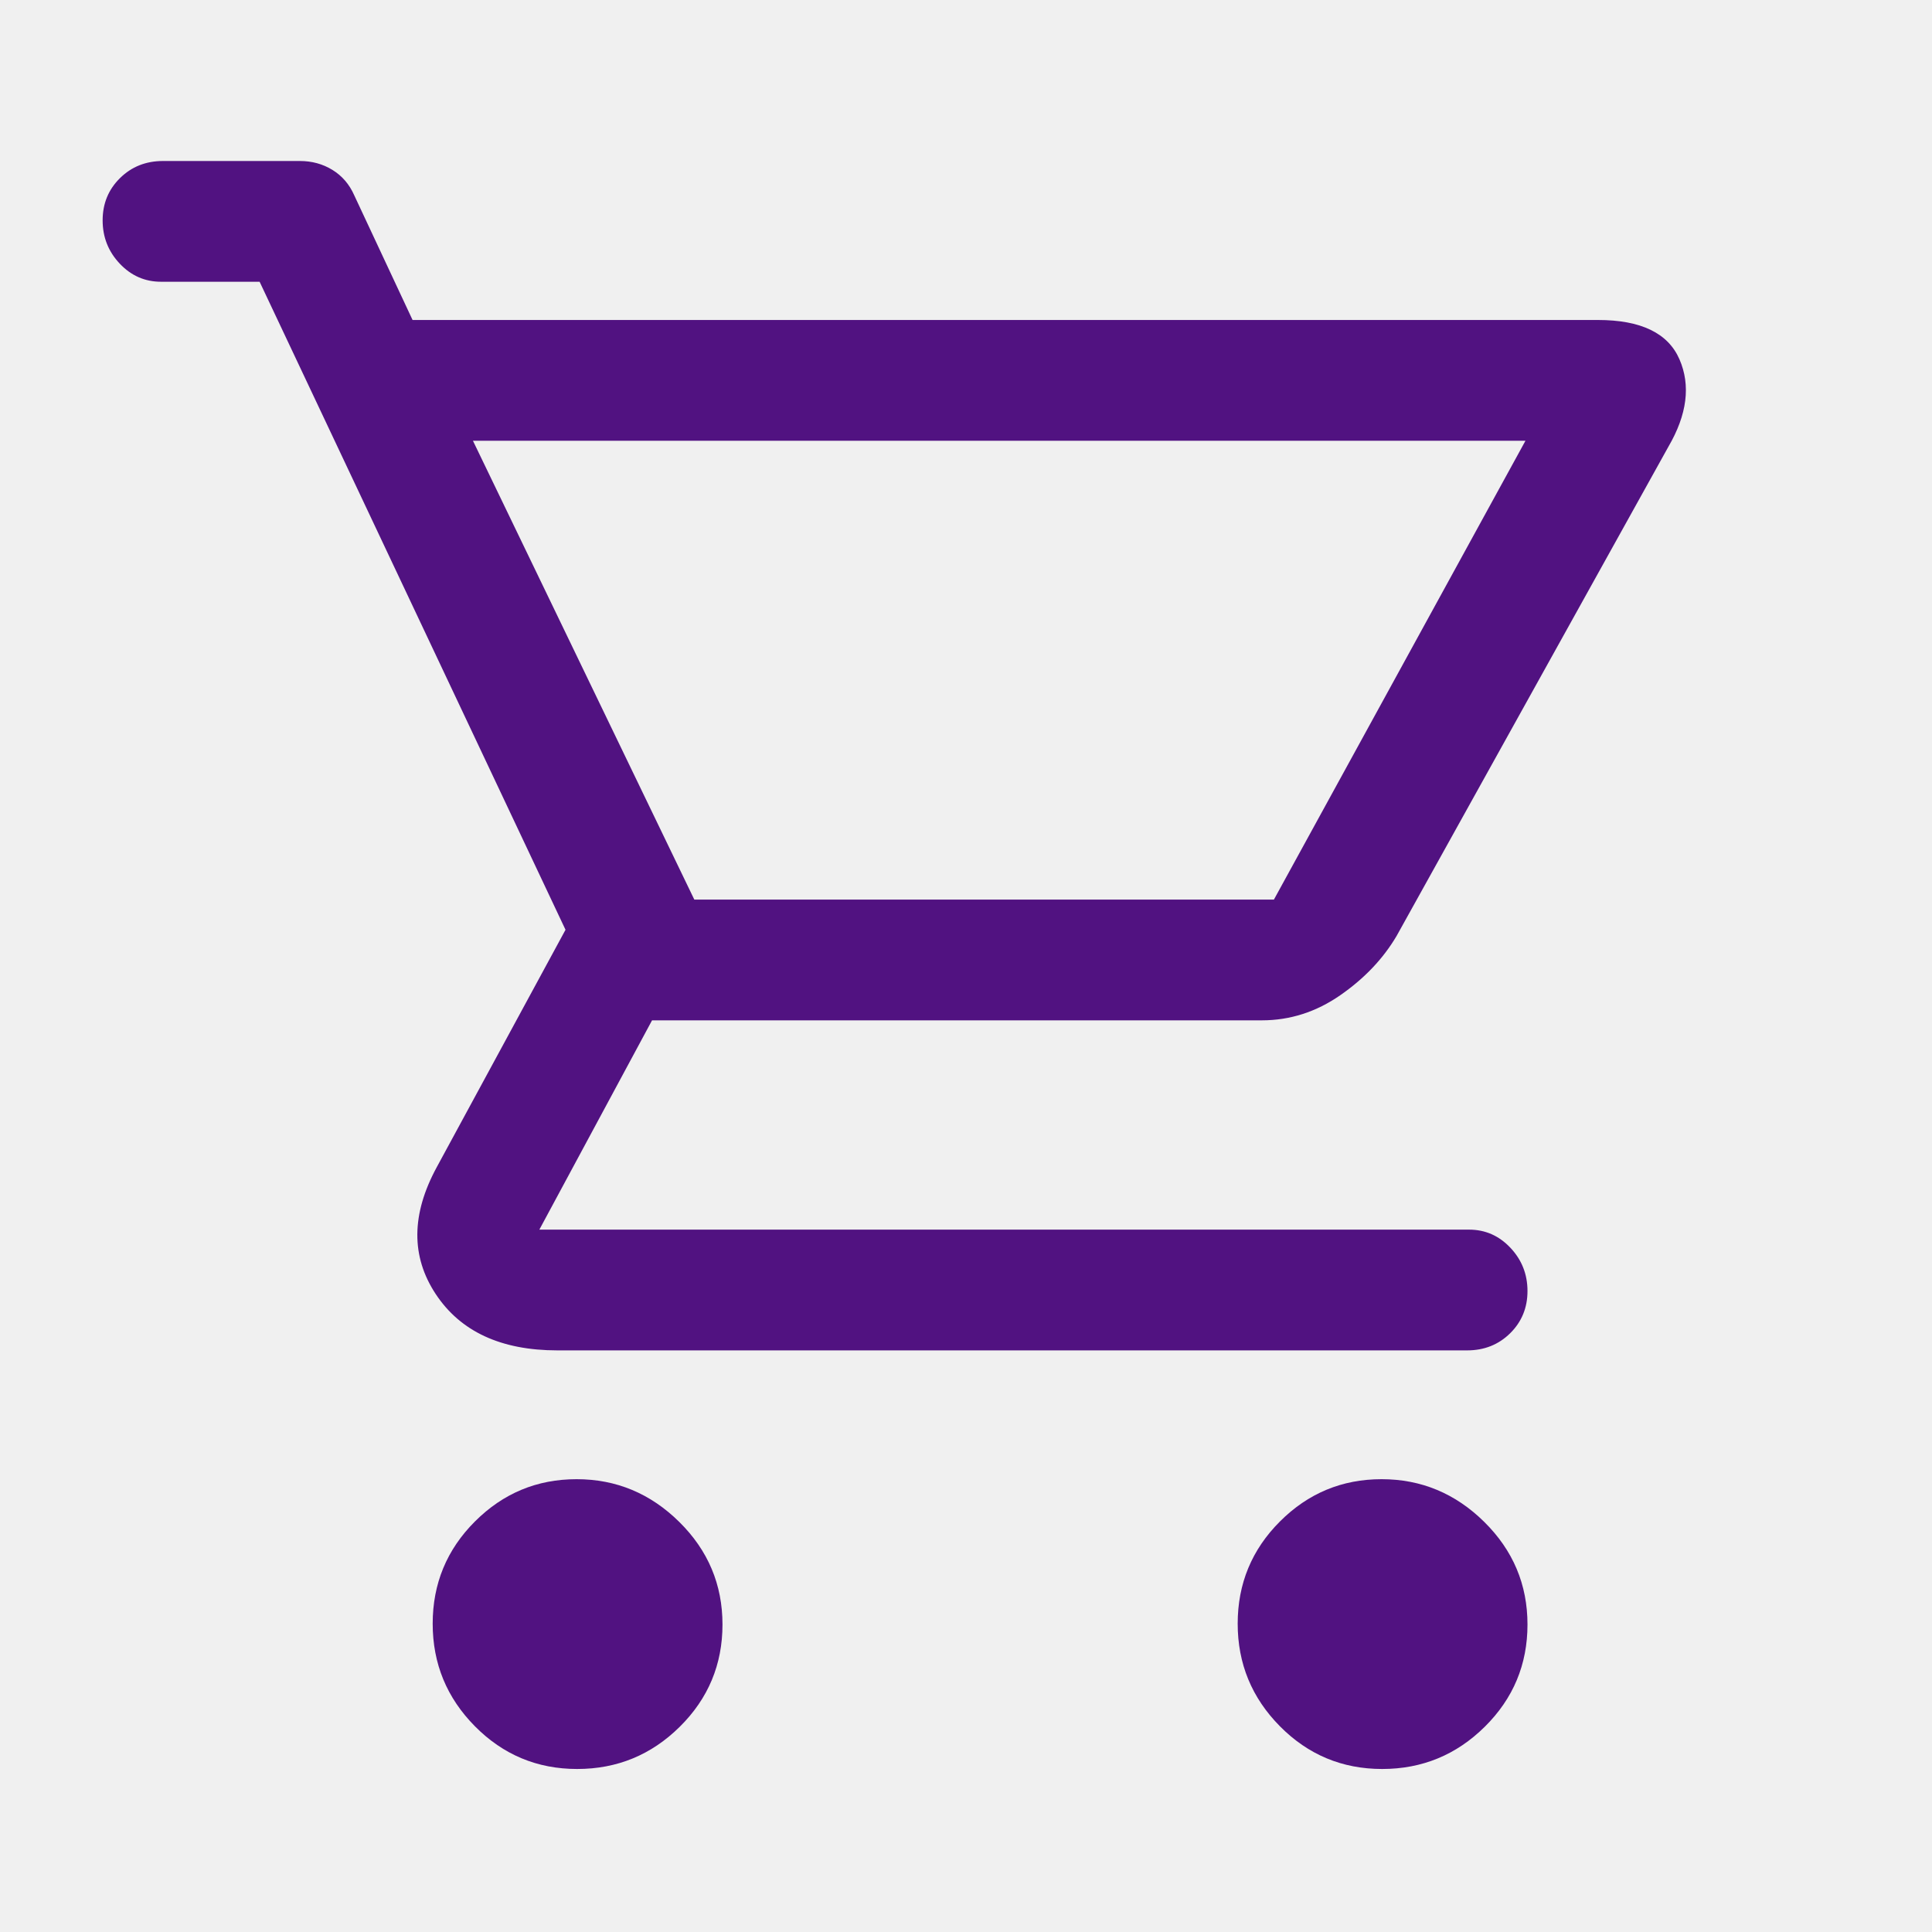
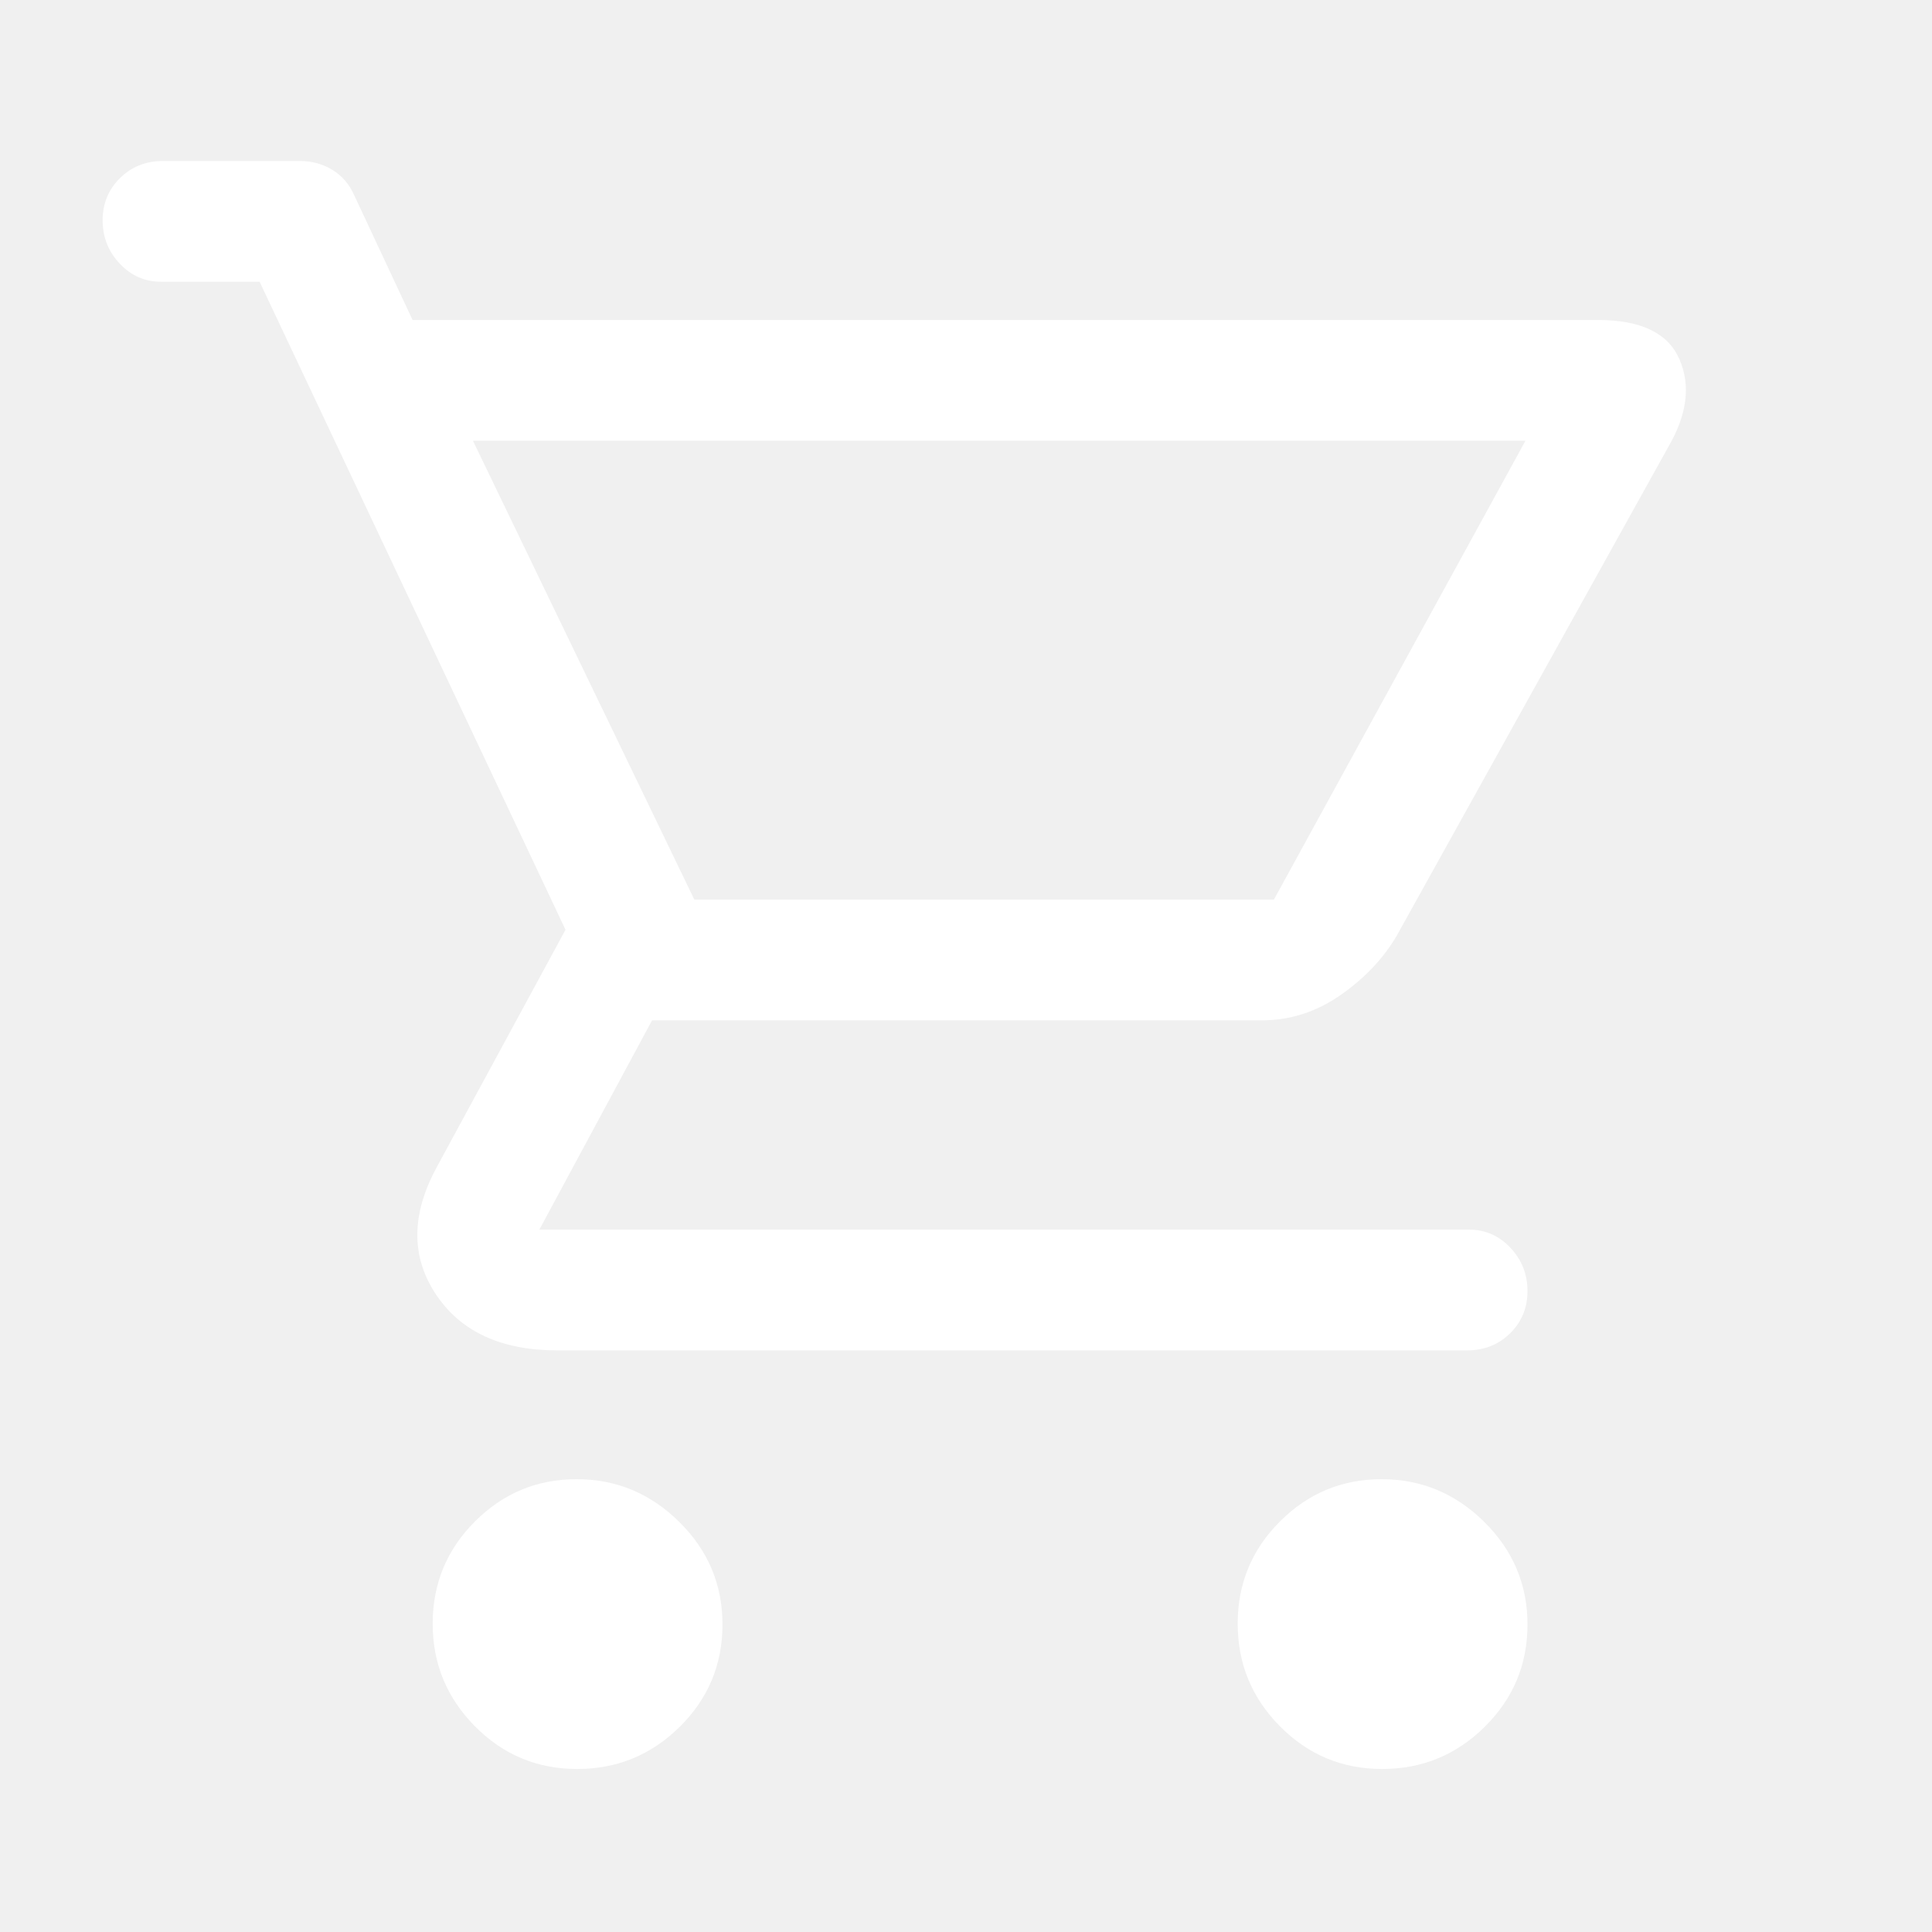
- <svg xmlns="http://www.w3.org/2000/svg" fill="#511281" height="48" viewBox="0 96 960 960" width="48">
+ <svg xmlns="http://www.w3.org/2000/svg" fill="#fff" height="48" viewBox="0 96 960 960" width="48">
  <path d="M286.788 975Q257 975 236 953.788q-21-21.213-21-51Q215 873 236.004 852q21.005-21 50.5-21Q316 831 337.5 852.212q21.5 21.213 21.5 51Q359 933 337.788 954q-21.213 21-51 21Zm400 0Q657 975 636 953.788q-21-21.213-21-51Q615 873 636.004 852q21.005-21 50.5-21Q716 831 737.5 852.212q21.5 21.213 21.5 51Q759 933 737.788 954q-21.213 21-51 21ZM235 315l110 228h288l125-228H235Zm42 452q-42 0-60.5-28t.5-63l64-118-152-322H80q-12 0-20.5-9T51 205.5q0-12.5 8.625-21T81 176h68q9 0 16.2 4.435Q172.4 184.87 176 193l29 62h589q32 0 40.5 19.5T829 318L694 561q-10 17-28 29.5T627 603H324l-56 104h462q12 0 20.5 9t8.5 21.5q0 12.5-8.625 21T729 767H277Zm68-224h288-288Z" />
</svg>
